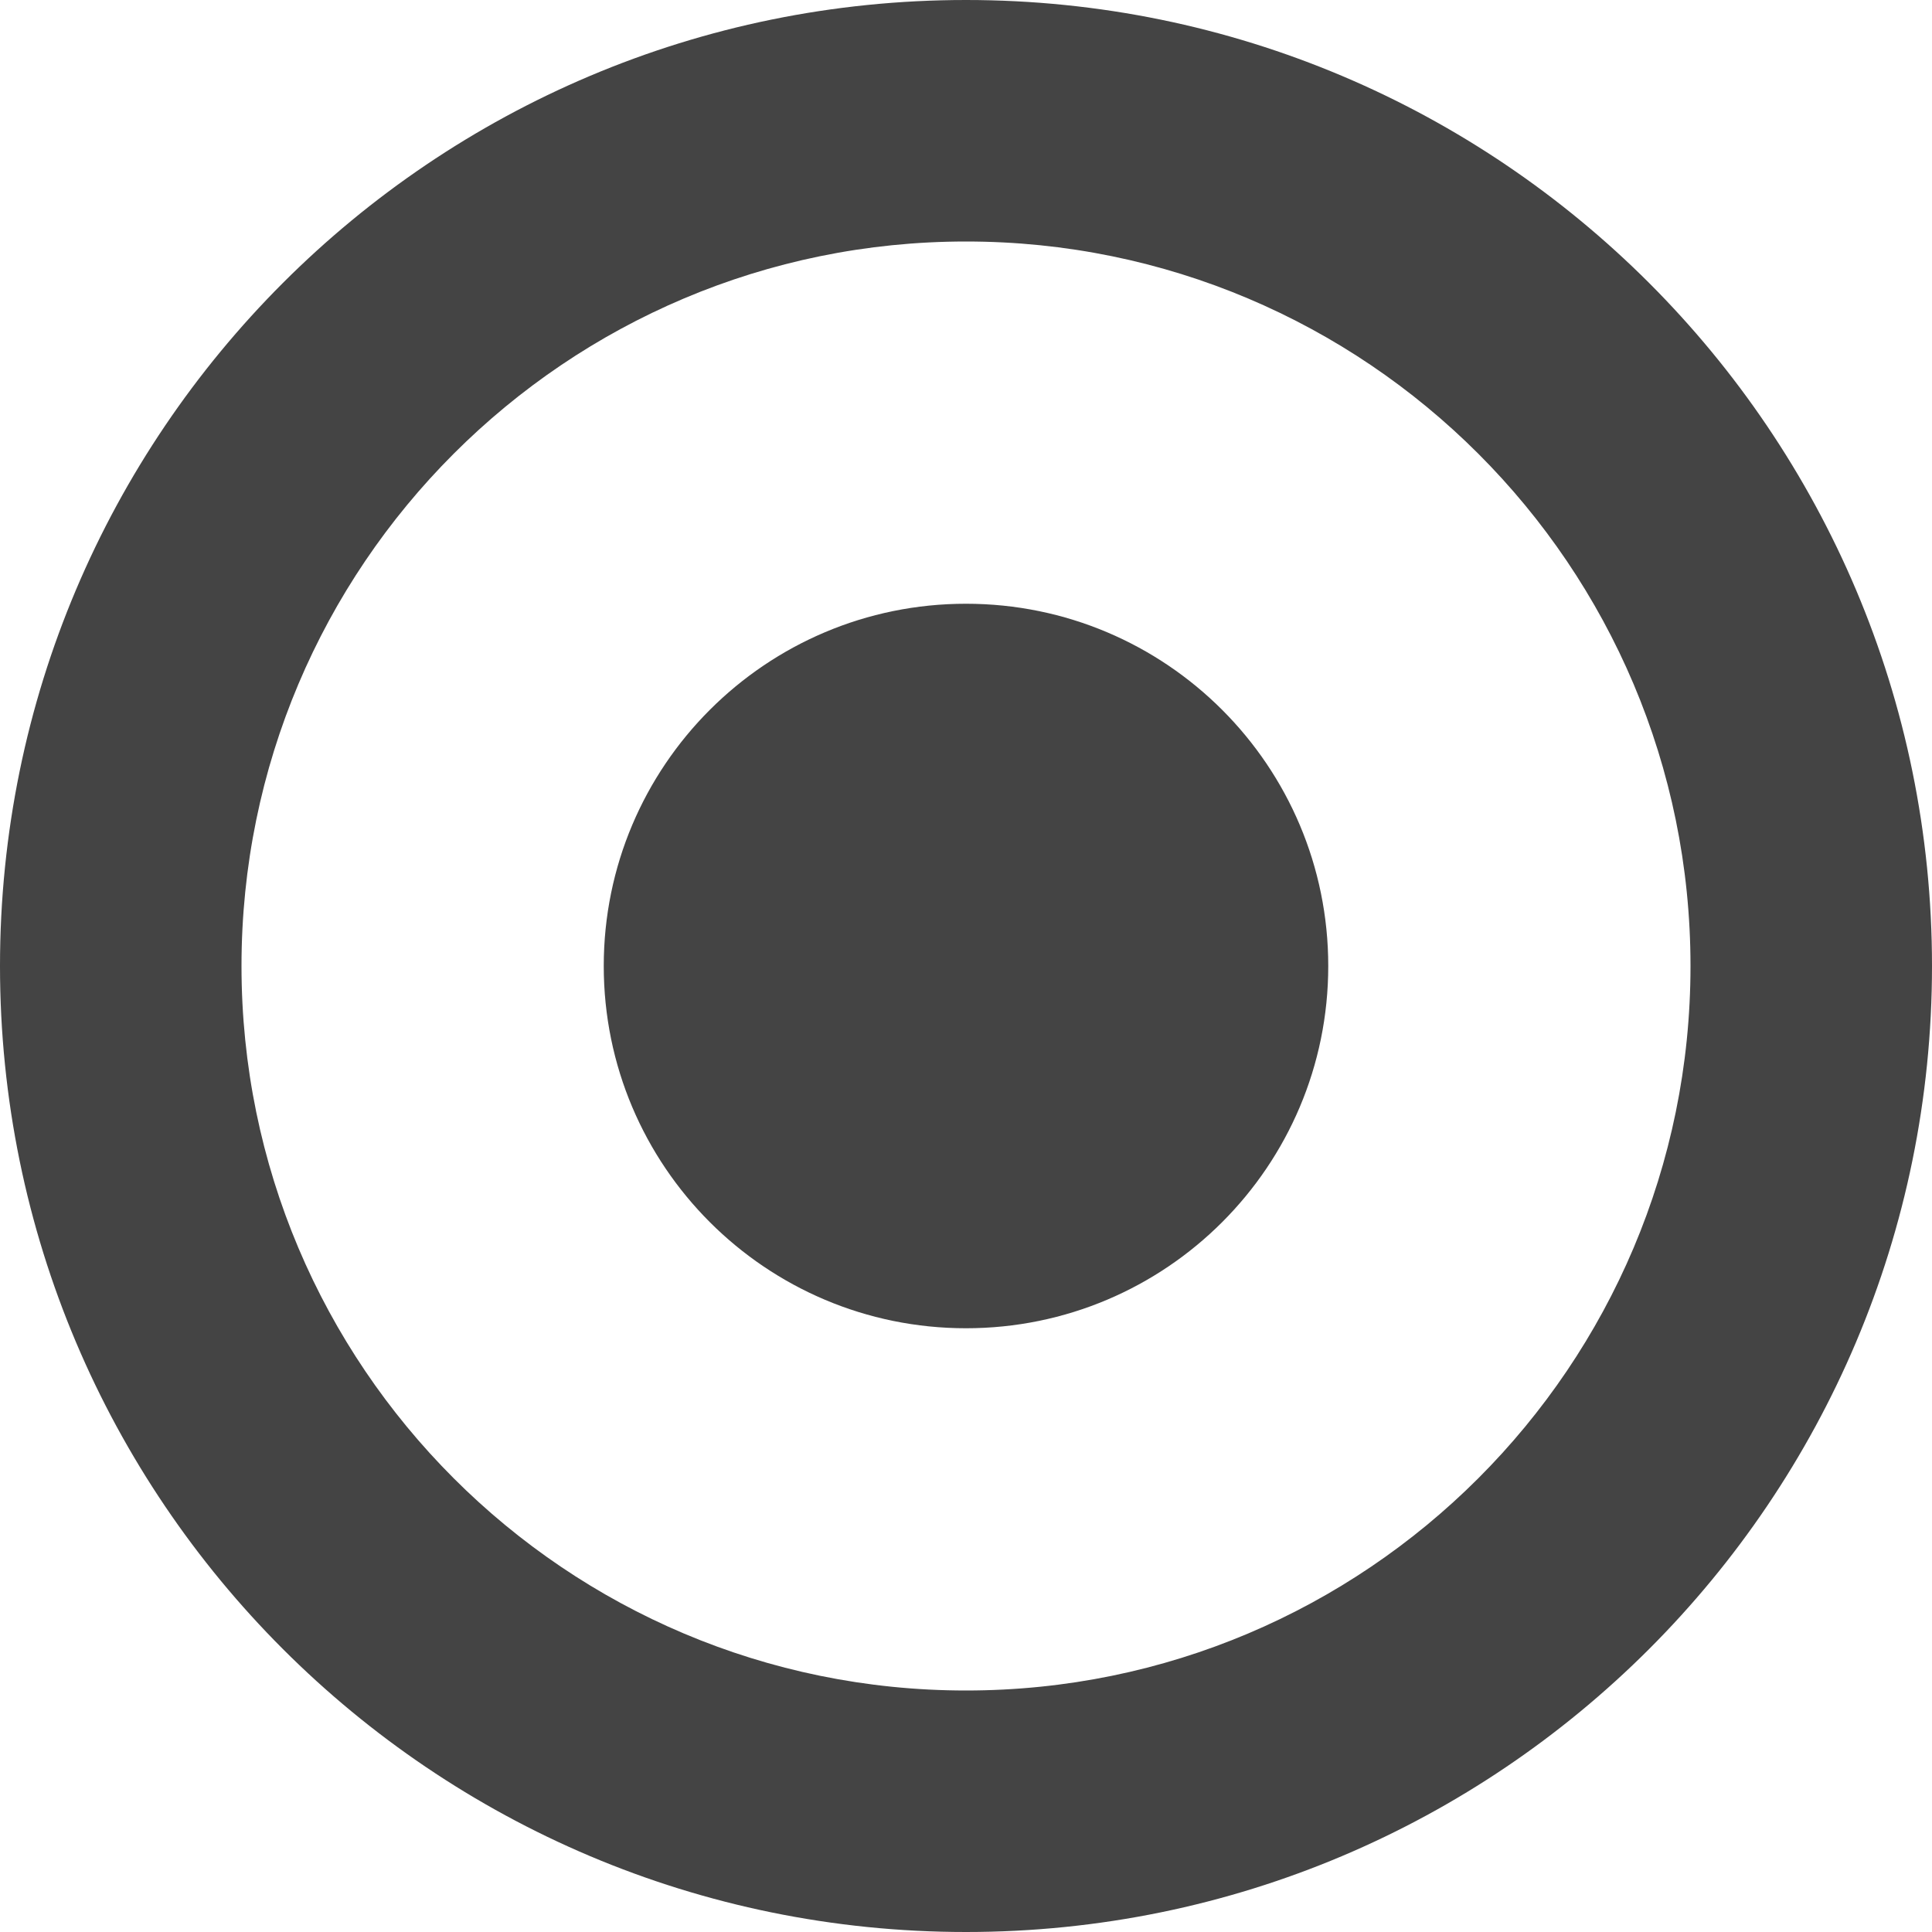
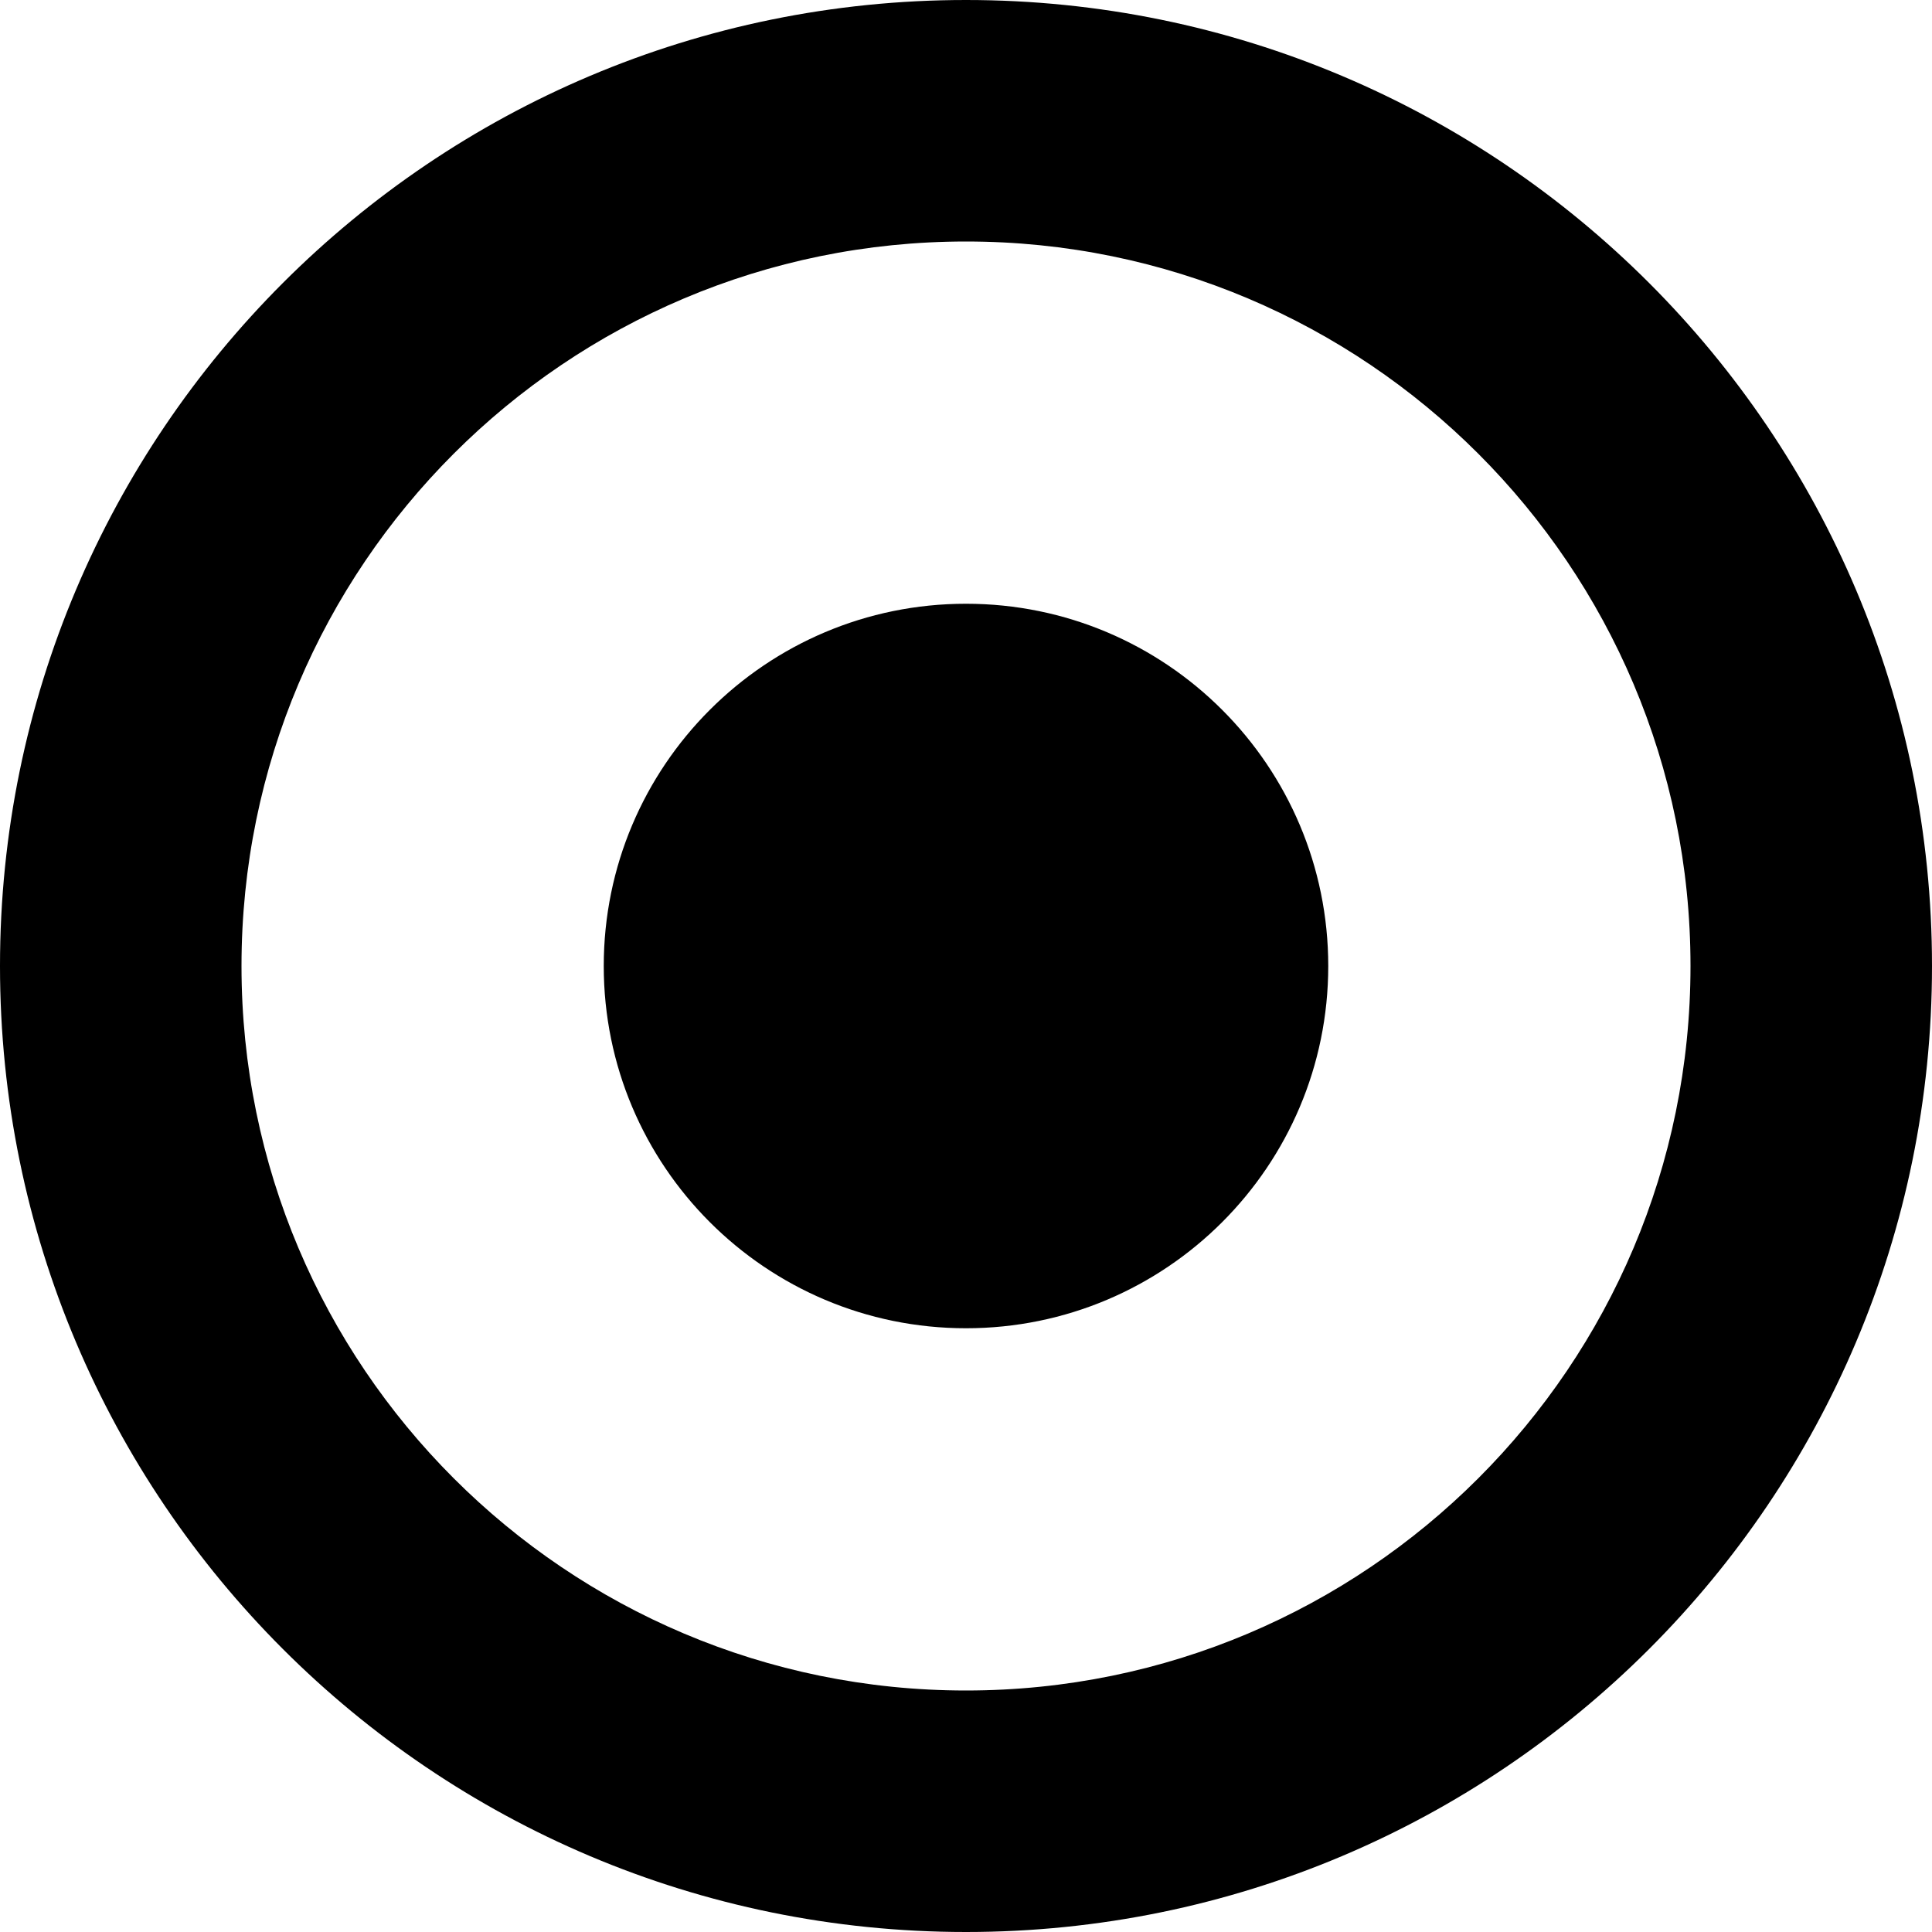
<svg xmlns="http://www.w3.org/2000/svg" version="1.1" width="32" height="32" viewBox="0 0 32 32">
-   <path fill="#444444" d="M16 0c-8.837 0-16 7.163-16 16s7.163 16 16 16 16-7.163 16-16-7.163-16-16-16zM16 28c-6.627 0-12-5.373-12-12s5.373-12 12-12c6.627 0 12 5.373 12 12s-5.373 12-12 12zM10 16c0-3.314 2.686-6 6-6s6 2.686 6 6c0 3.314-2.686 6-6 6s-6-2.686-6-6z" />
+   <path d="M16 0c-8.837 0-16 7.163-16 16s7.163 16 16 16 16-7.163 16-16-7.163-16-16-16zM16 28c-6.627 0-12-5.373-12-12s5.373-12 12-12c6.627 0 12 5.373 12 12s-5.373 12-12 12zM10 16c0-3.314 2.686-6 6-6s6 2.686 6 6c0 3.314-2.686 6-6 6s-6-2.686-6-6z" />
</svg>
